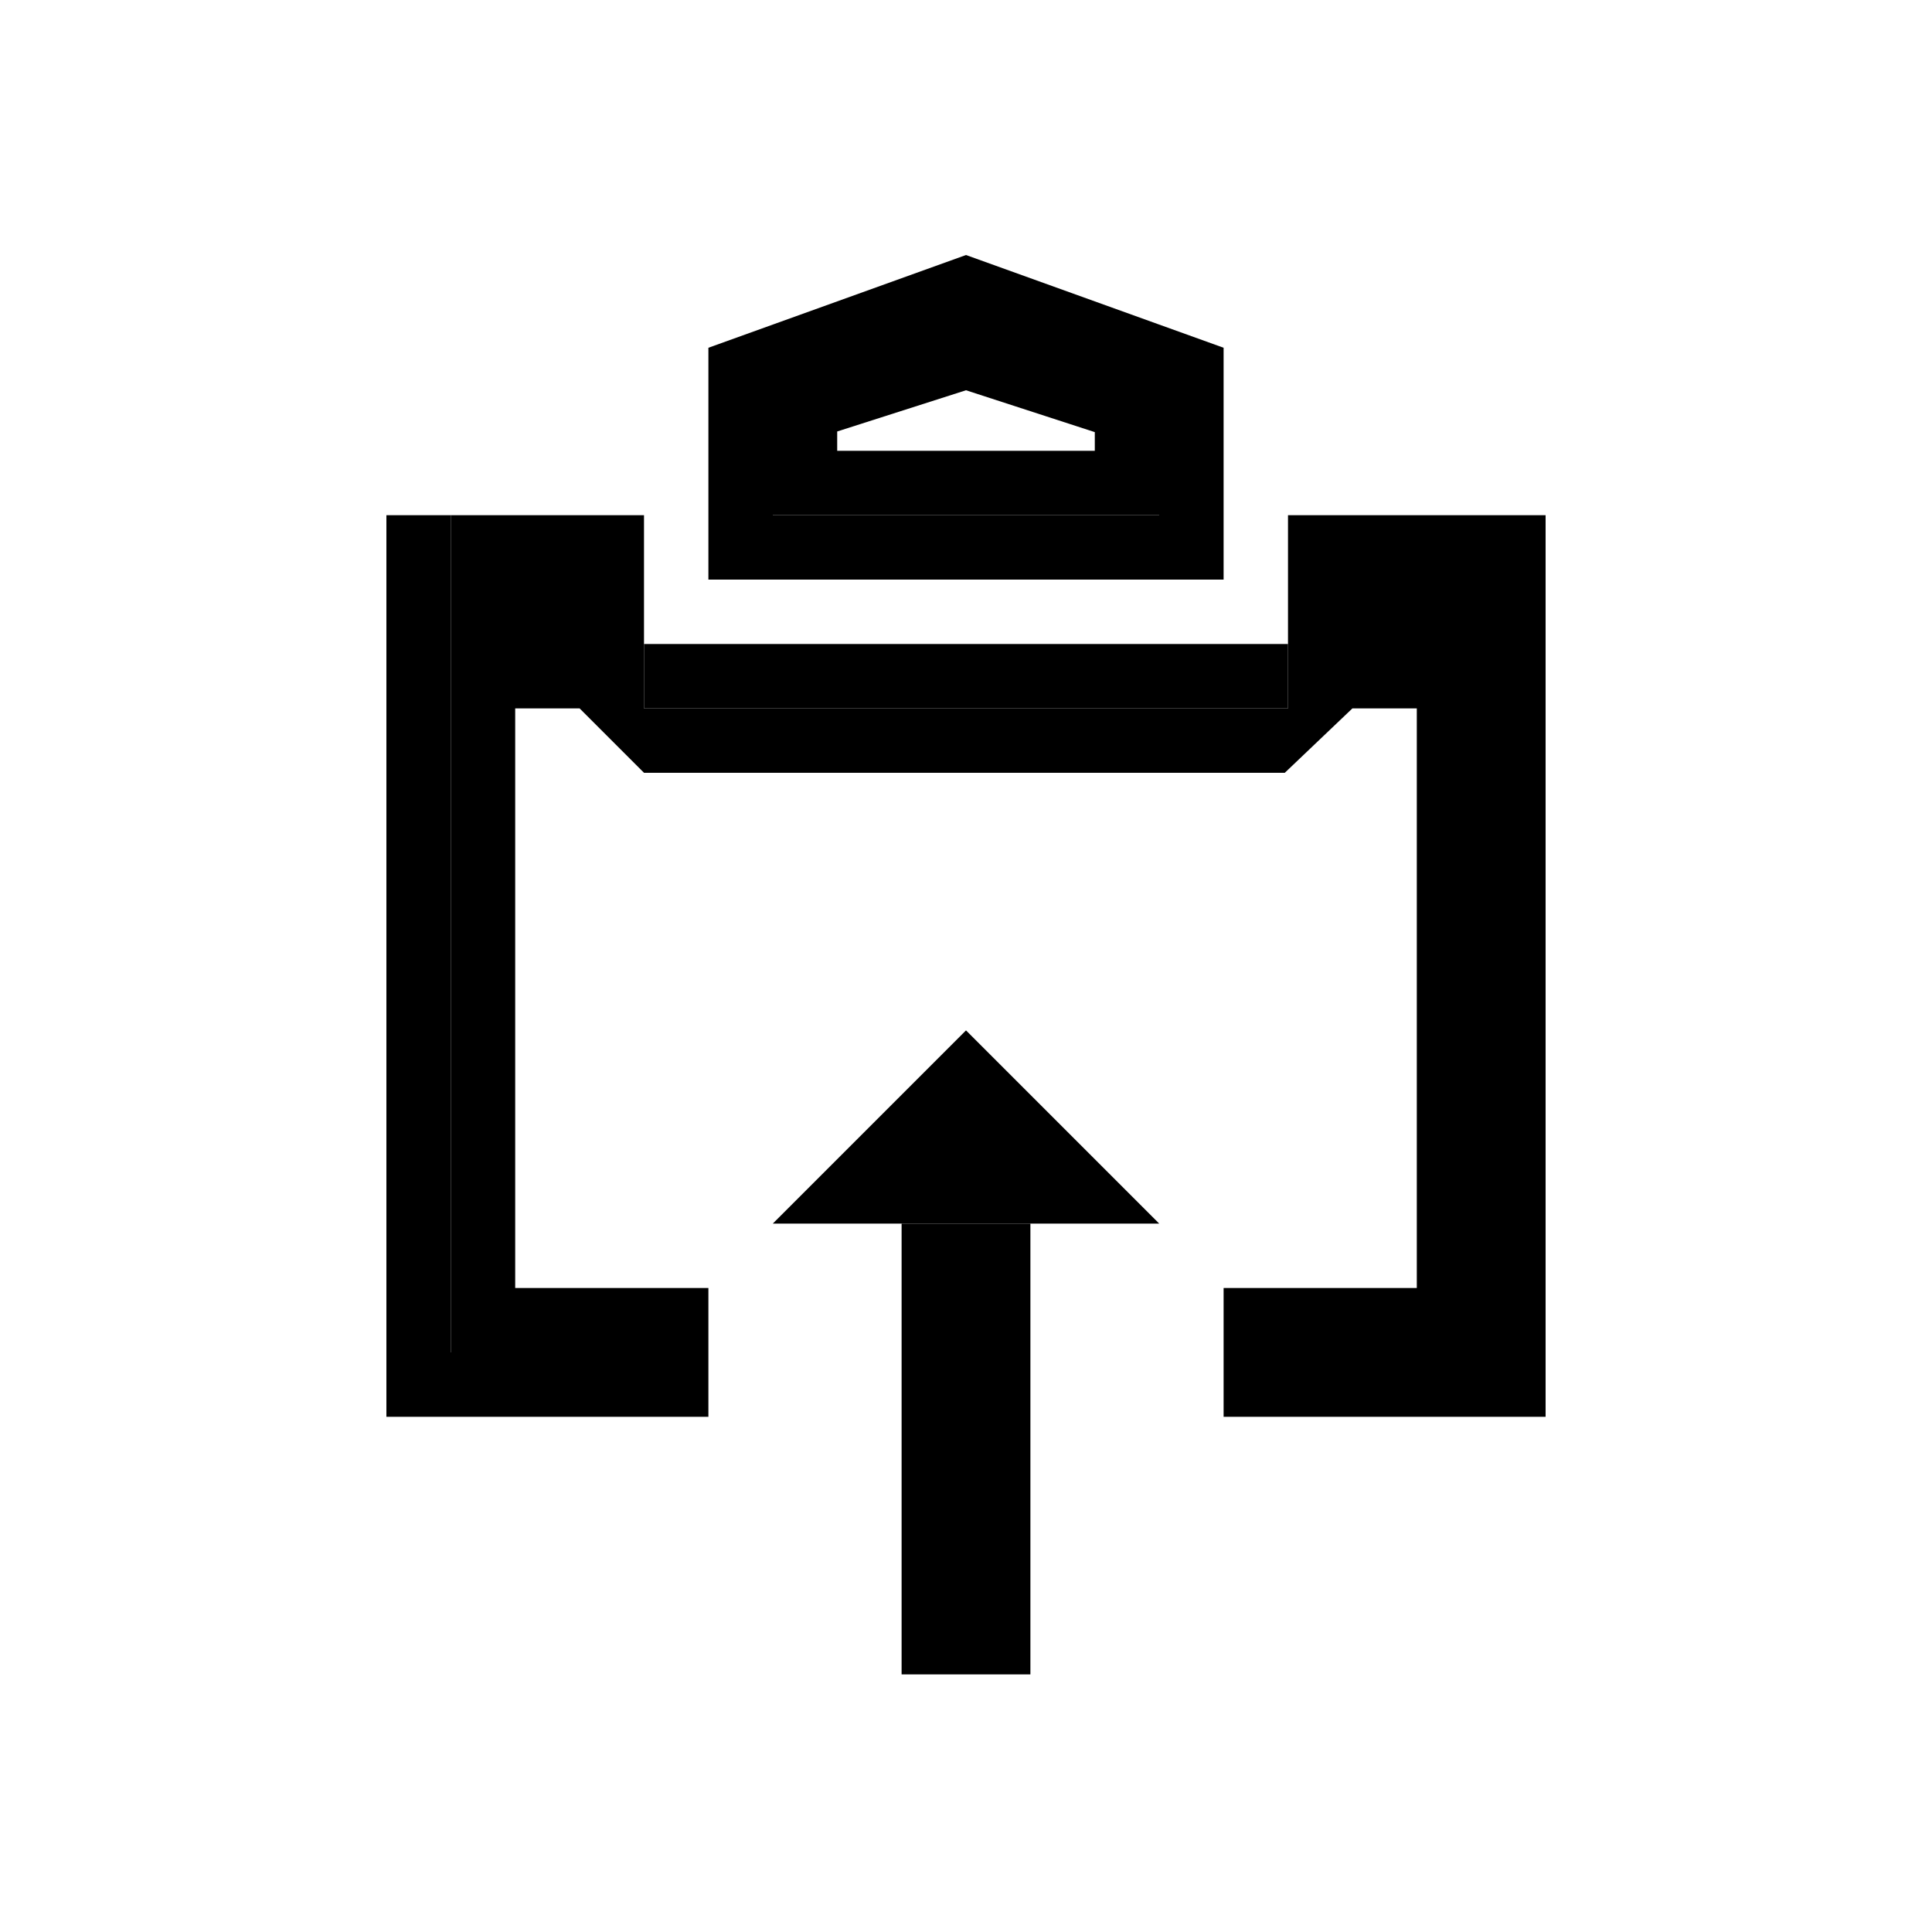
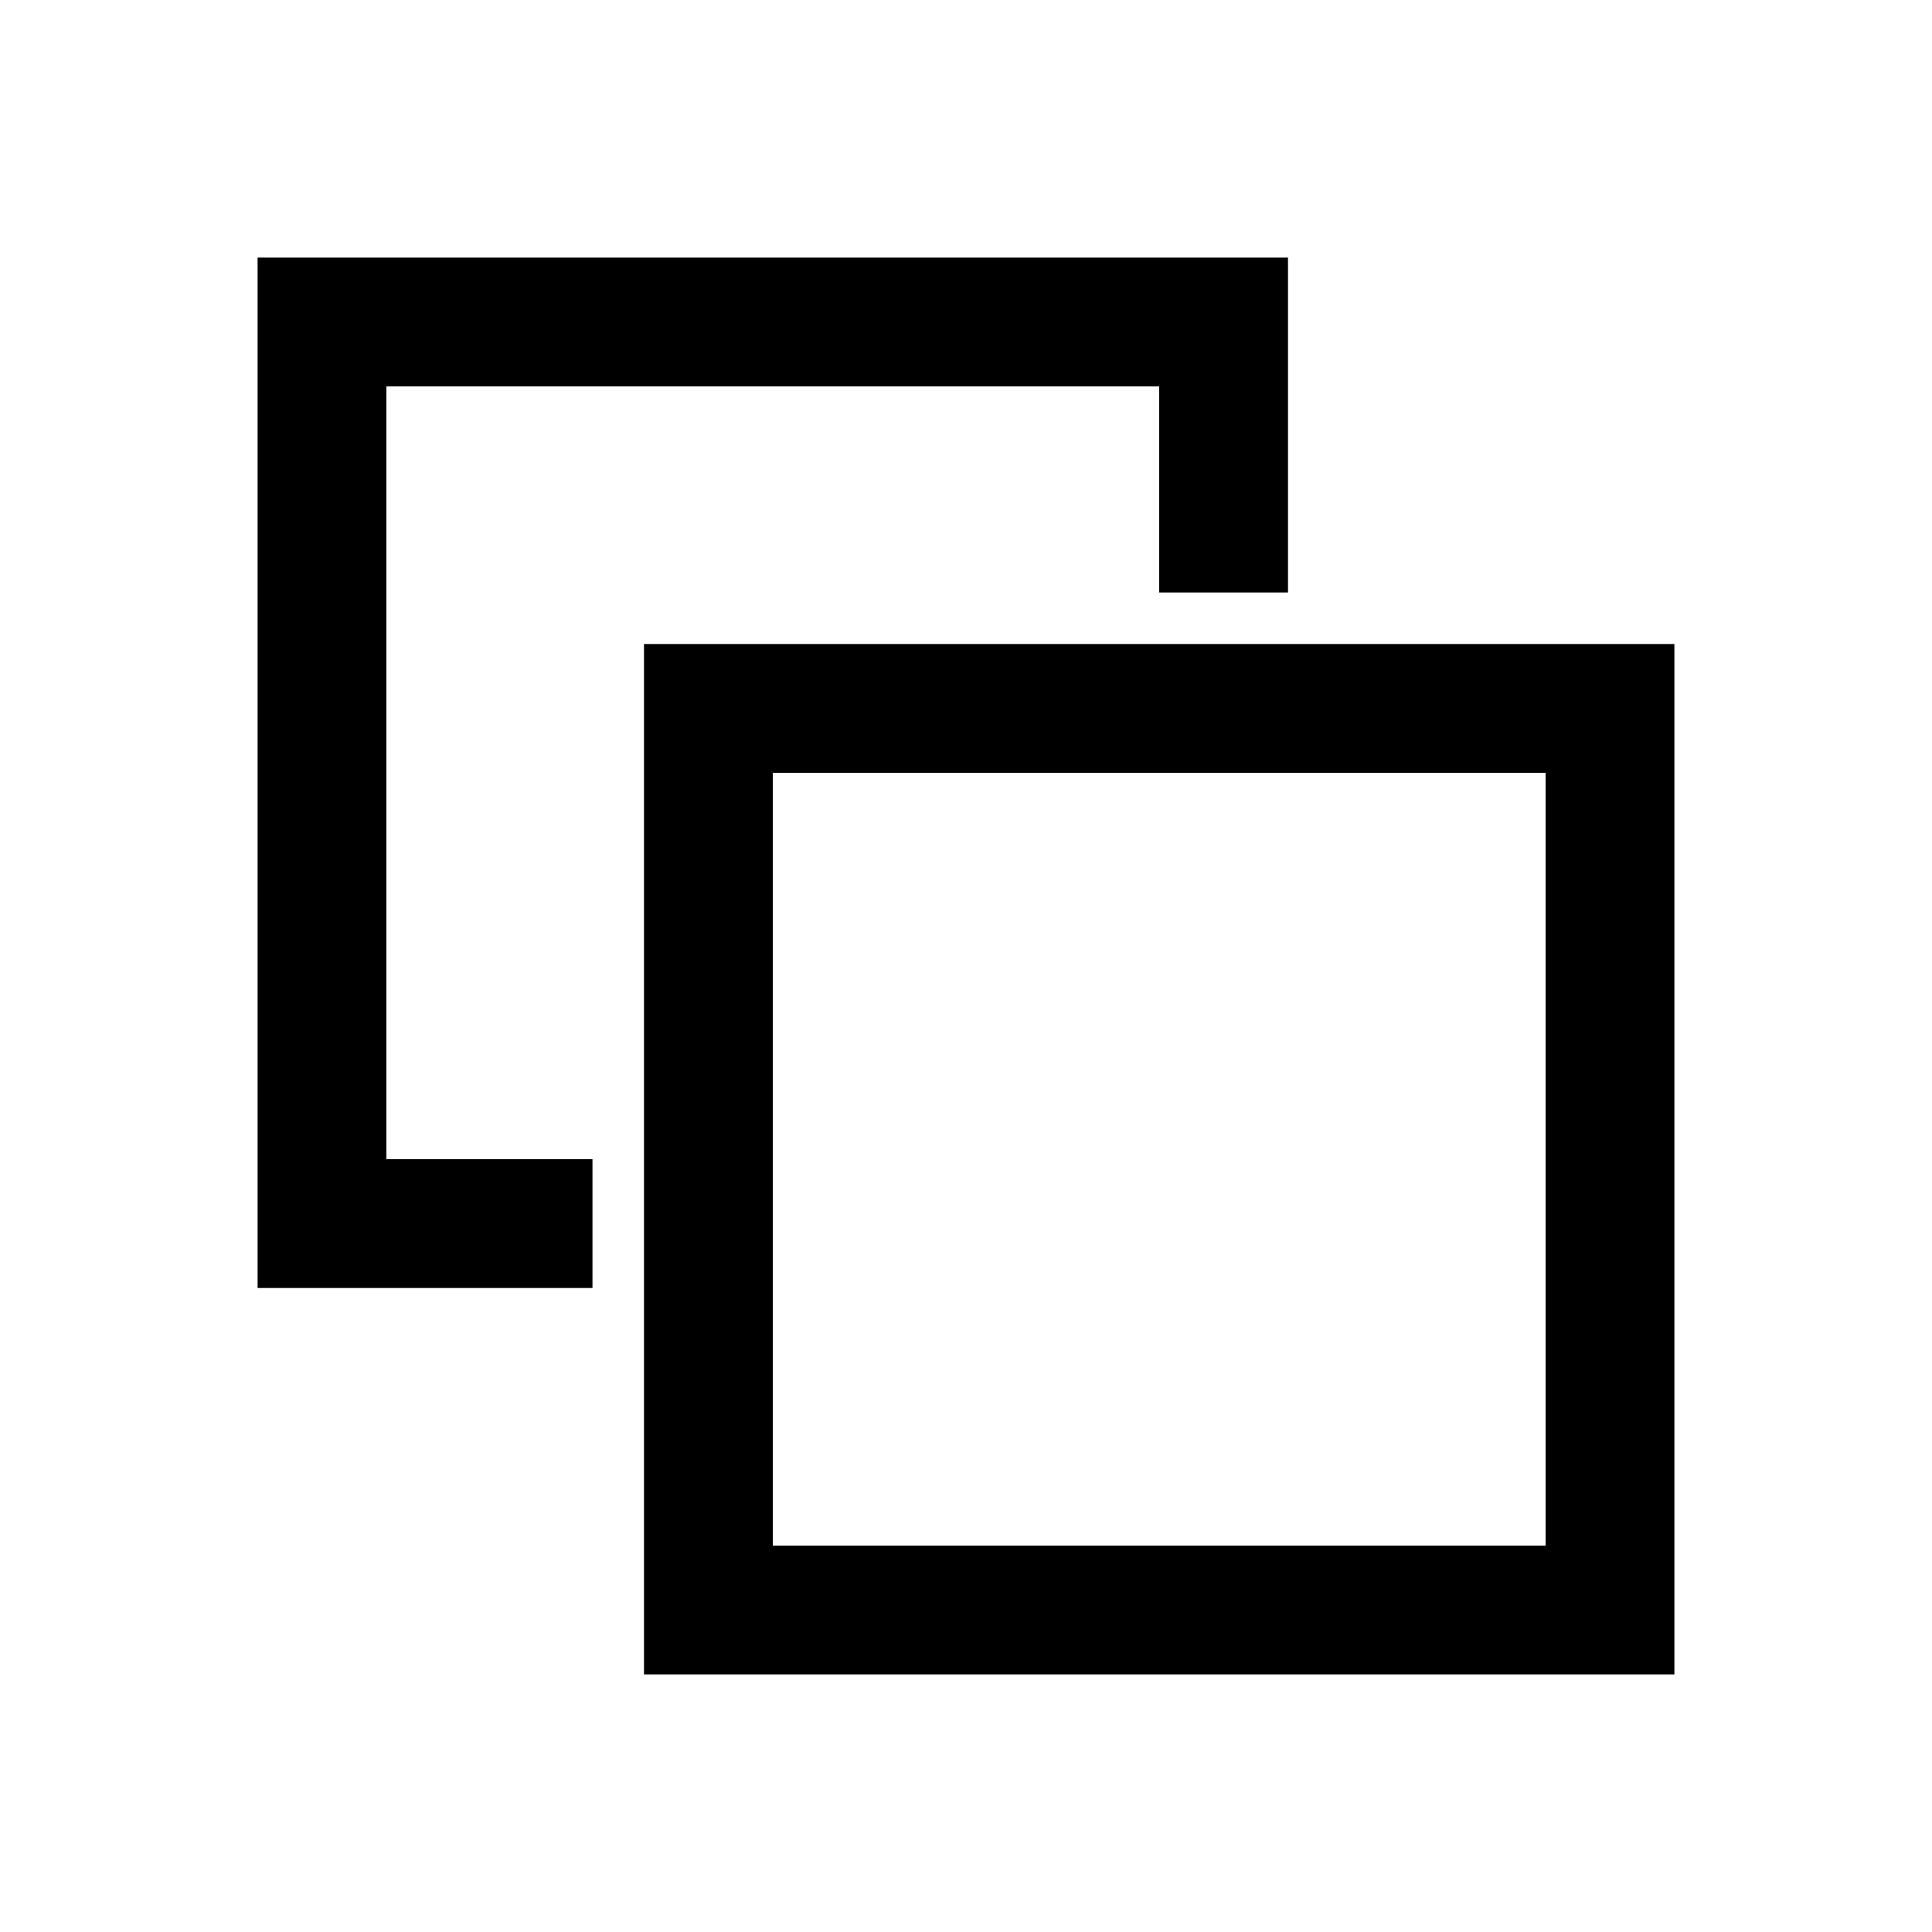
- <svg xmlns="http://www.w3.org/2000/svg" width="30" height="30" viewBox="0 0 30 30">
-   <path d="m15 6.06 2 .65V7h-4v-.3zM15 5l-3 1v2h6V6z" />
-   <path d="m15 5.03 3 1.06V8h-6V6.09zm0-1.07L11 5.4V9h8V5.4zM12 19l3-3 3 3z" />
-   <path fill="none" stroke="#000" stroke-linejoin="bevel" stroke-miterlimit="10" d="M11 21.5H6M19 21.5h5M6.5 8v14" />
-   <path fill="none" d="M19 19v1h3V10h-1v.38L19.95 12h-9.13L9 10.38V10H8v10h5v-1z" />
-   <path d="M24 8h-4v3H10V8H7v13h4v-1H8v-9h1l1 1h9.95L21 11h1v9h-3v1h5z" />
-   <path fill="none" stroke="#000" stroke-linejoin="bevel" stroke-miterlimit="10" d="M10 10.5h10" />
-   <path fill="none" stroke="#000" stroke-linejoin="bevel" stroke-miterlimit="10" stroke-width="2" d="M15 26v-7" />
+ <svg xmlns="http://www.w3.org/2000/svg" width="30" height="30" version="1.1" viewBox="0 0 30 30">
+   <path d="m11 11h14v14h-14z" fill="none" stroke="#000" stroke-width="2" />
+   <path d="m19 9.2v-4.2h-14v14h4.2" fill="none" stroke="#000" stroke-width="2" />
</svg>
